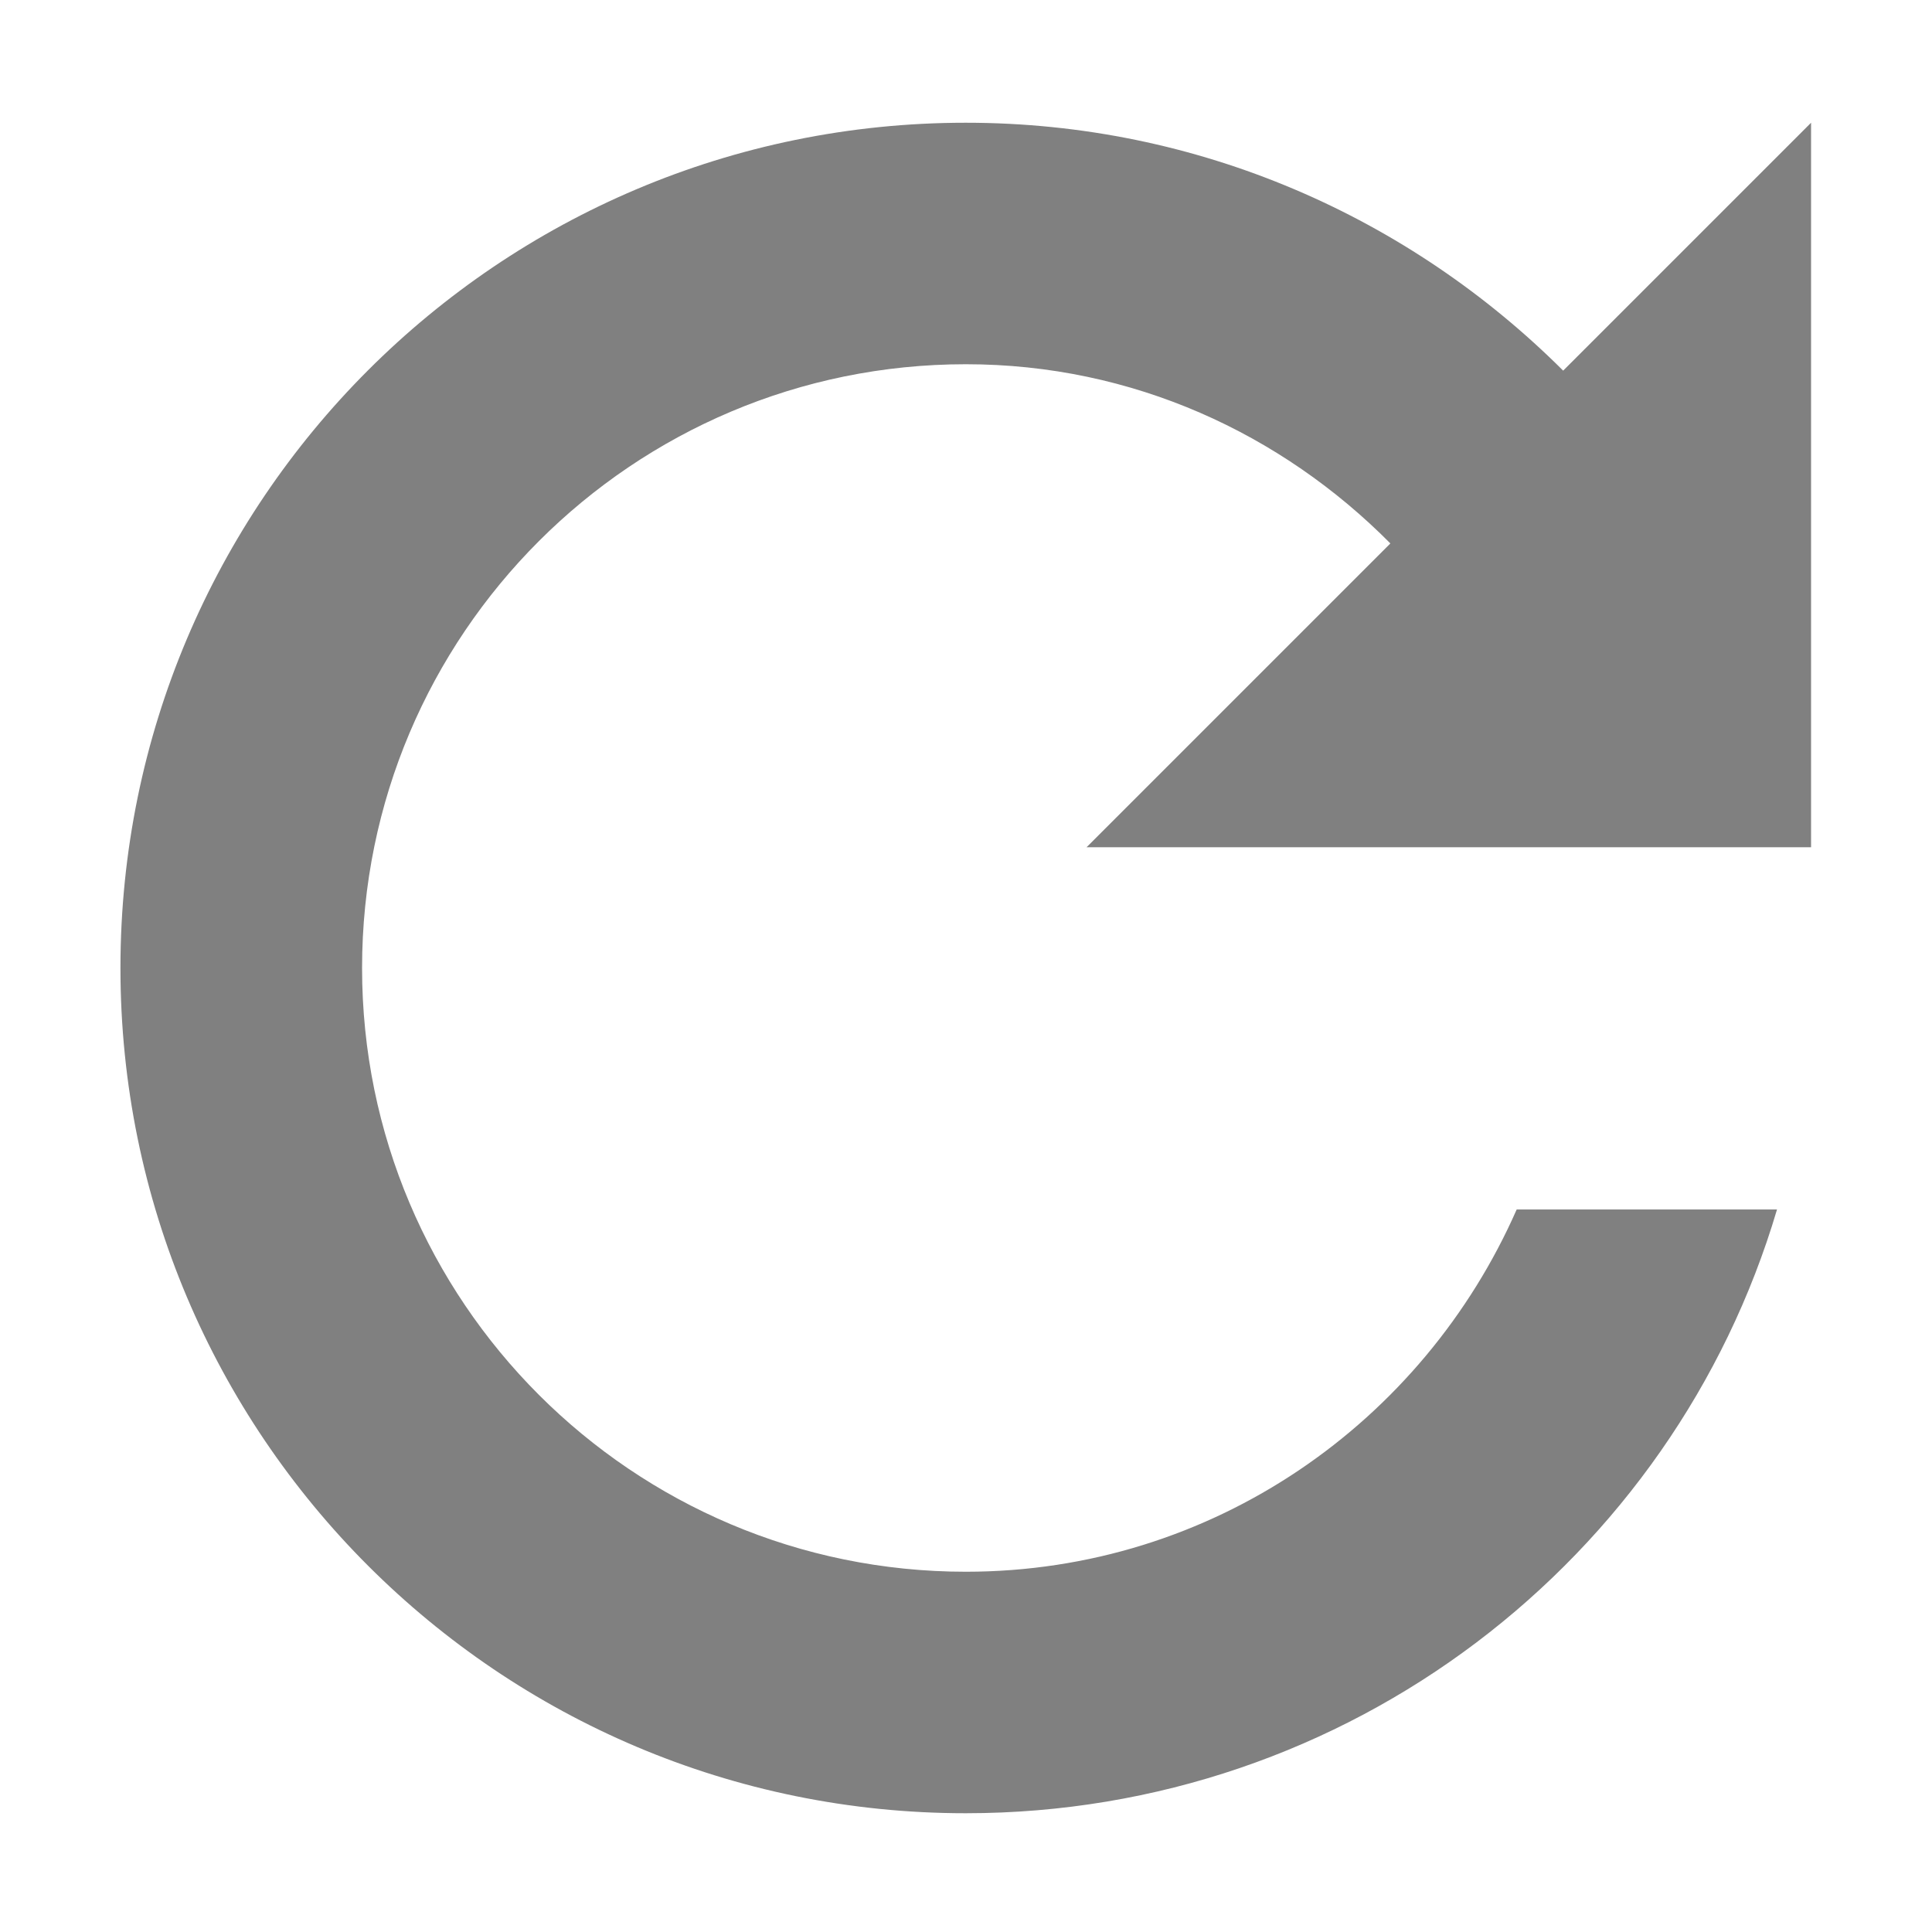
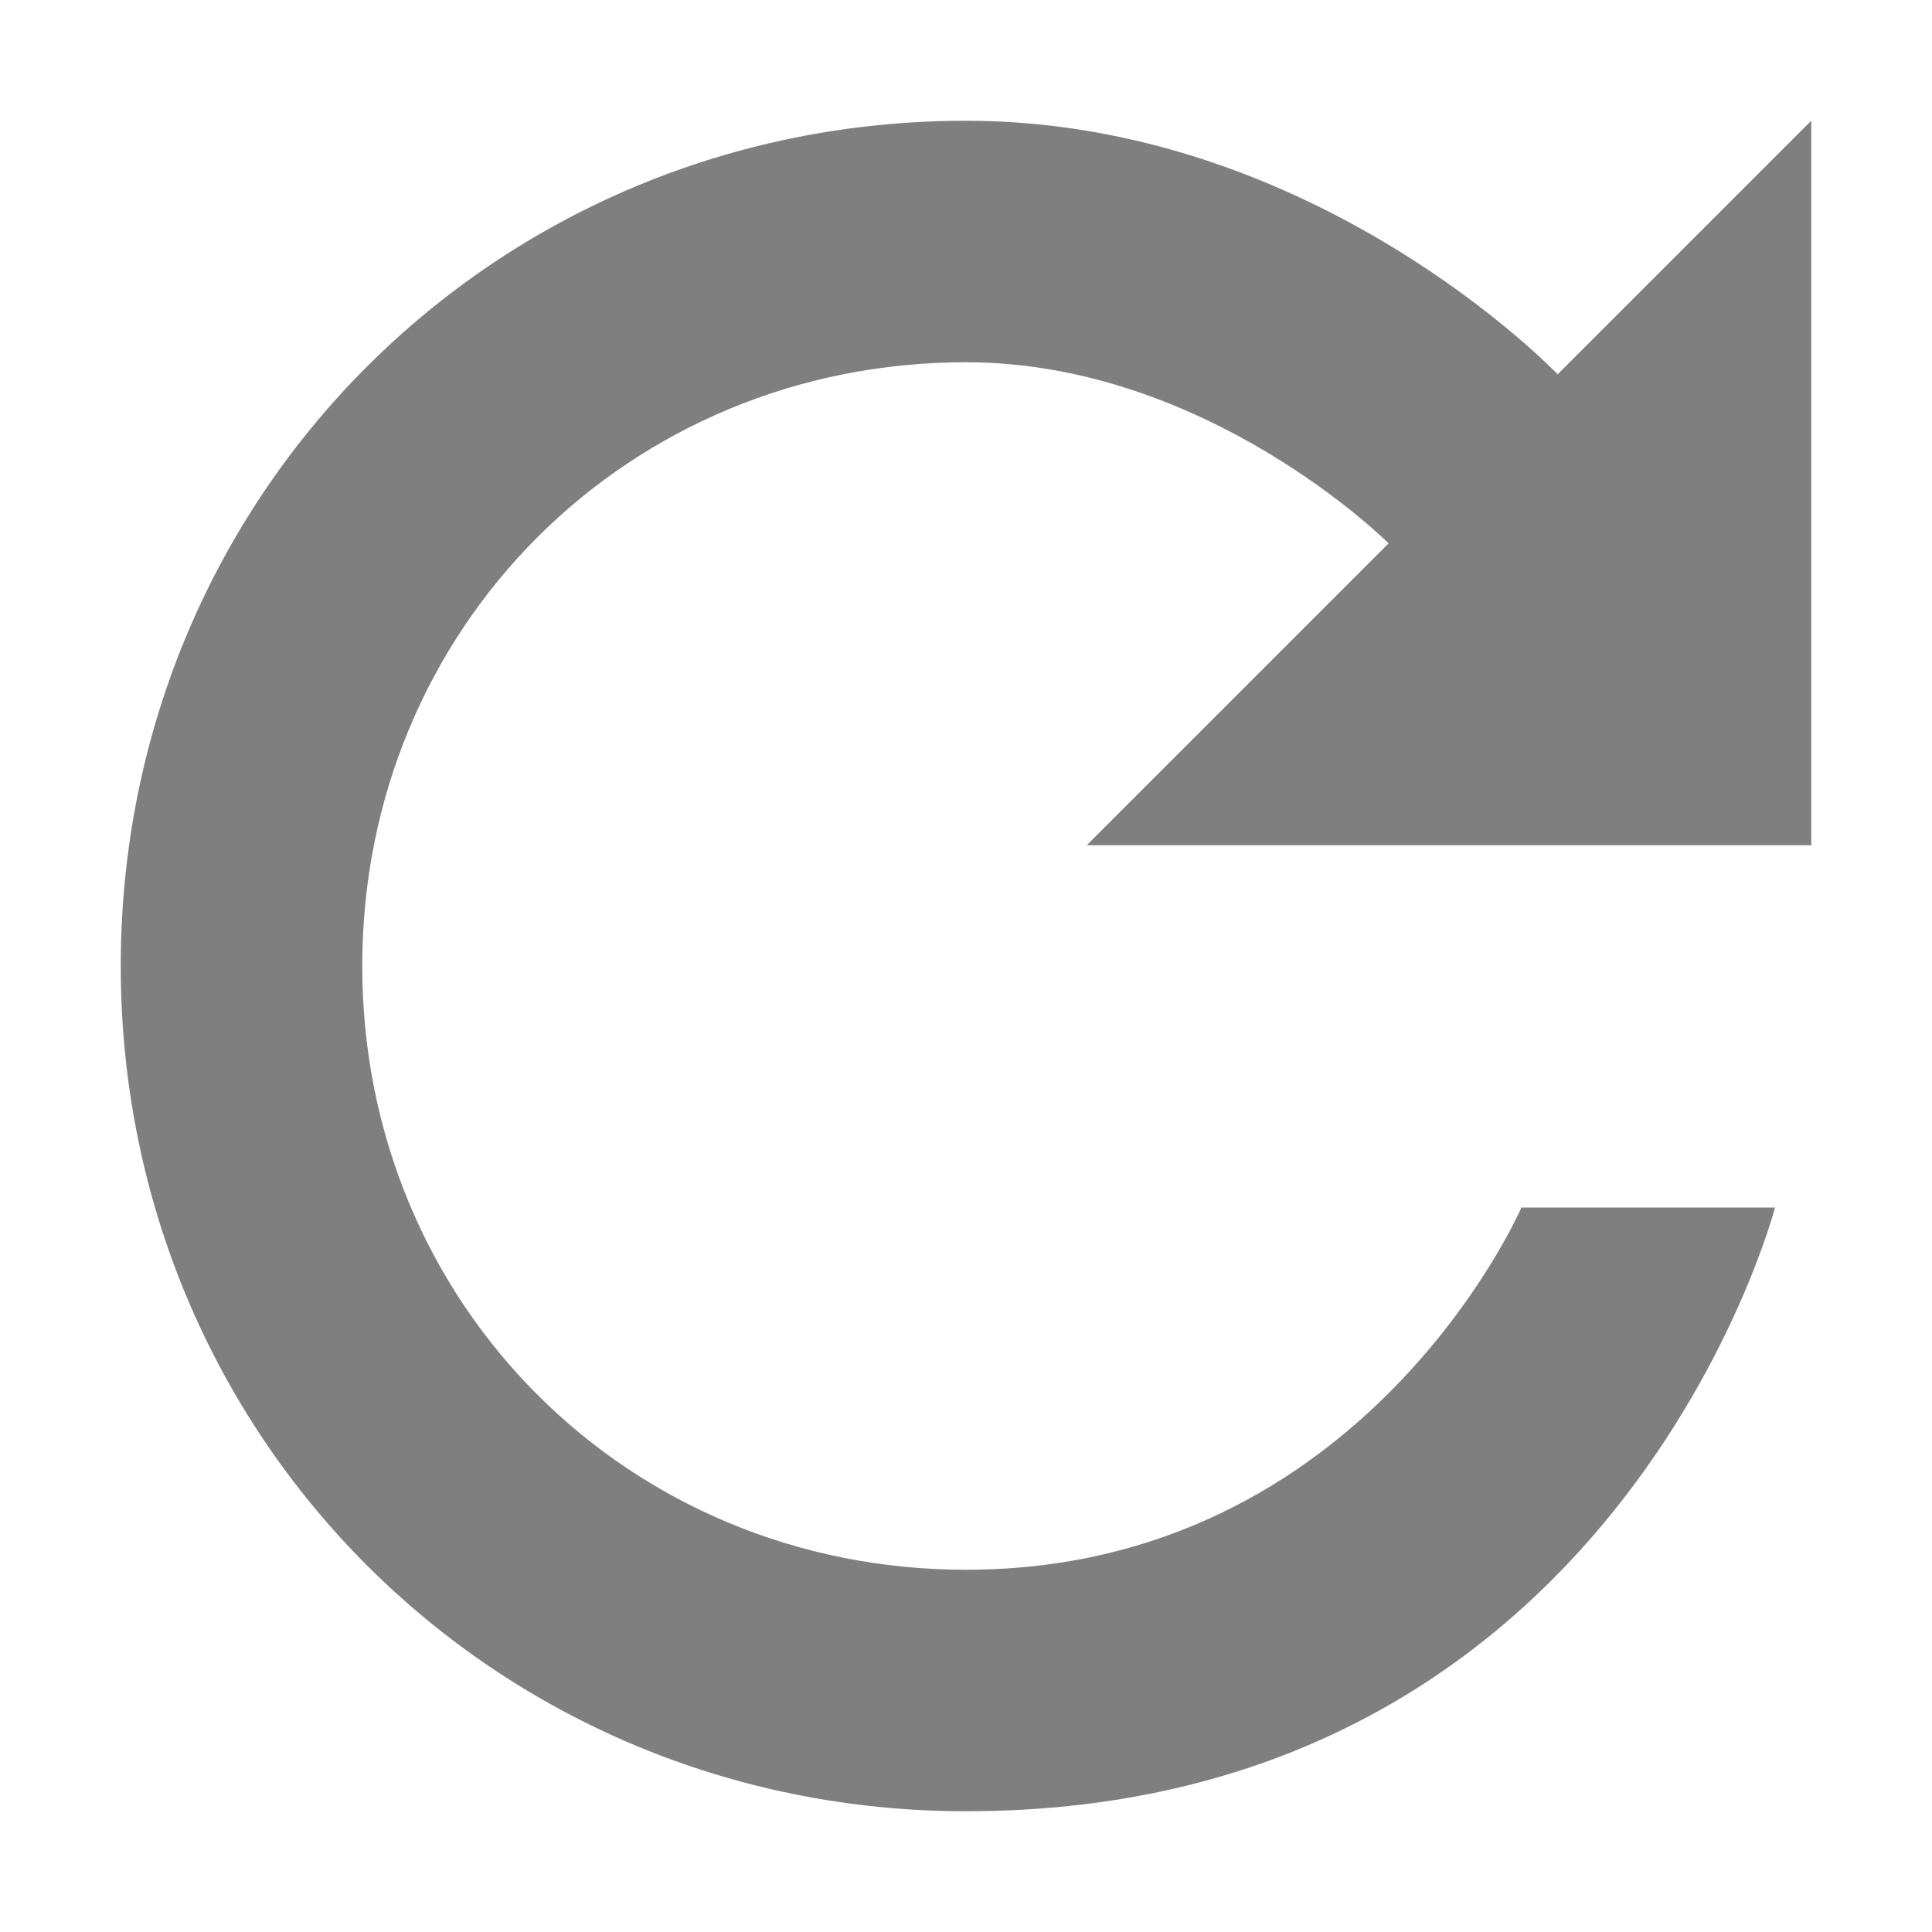
- <svg xmlns="http://www.w3.org/2000/svg" xmlns:ns1="http://www.openswatchbook.org/uri/2009/osb" height="16" id="svg7384" style="enable-background:new" version="1.1" width="16">
-   <defs id="defs7386">
-     <linearGradient id="linearGradient6882" ns1:paint="solid">
-       <stop id="stop6884" offset="0" style="stop-color:#555555;stop-opacity:1;" />
-     </linearGradient>
-     <linearGradient id="linearGradient5606" ns1:paint="solid">
-       <stop id="stop5608" offset="0" style="stop-color:#000000;stop-opacity:1;" />
-     </linearGradient>
-   </defs>
-   <g id="layer12" style="display:inline" transform="translate(-665.0025,-80.98354)">
-     <path d="m 673,82 c -3.866,0 -7,3.134 -7,7 0,3.866 3.134,7 7,7 3.175,0 5.862,-2.103 6.719,-5 l -2.156,0 c -0.774,1.76 -2.517,3 -4.562,3 -2.761,0 -5,-2.239 -5,-5 0,-2.761 2.239,-5 5,-5 1.382,0 2.615,0.575 3.516,1.484 l -2.516,2.516 6,0 0,-6 -2.053,2.053 c -1.268,-1.265 -3.013,-2.053 -4.947,-2.053 z" id="path5565" style="fill:#000000;fill-opacity:0.498;stroke:none" />
-   </g>
-   <g id="layer1" style="display:inline" transform="translate(-424.0023,-327.9835)" />
+ <svg xmlns="http://www.w3.org/2000/svg" height="16" width="16">
+   <path d="m8 1c-3.9 0-7 3.1-7 7s3.1 7 7 7c5.4 0 6.7-5 6.7-5h-2.1s-1.3 3-4.6 3c-2.8 0-5-2.2-5-5s2.2-5 5-5c2 0 3.5 1.5 3.5 1.5l-2.5 2.5h6v-6l-2.1 2.1s-2-2.1-4.9-2.1z" opacity=".5" />
</svg>
